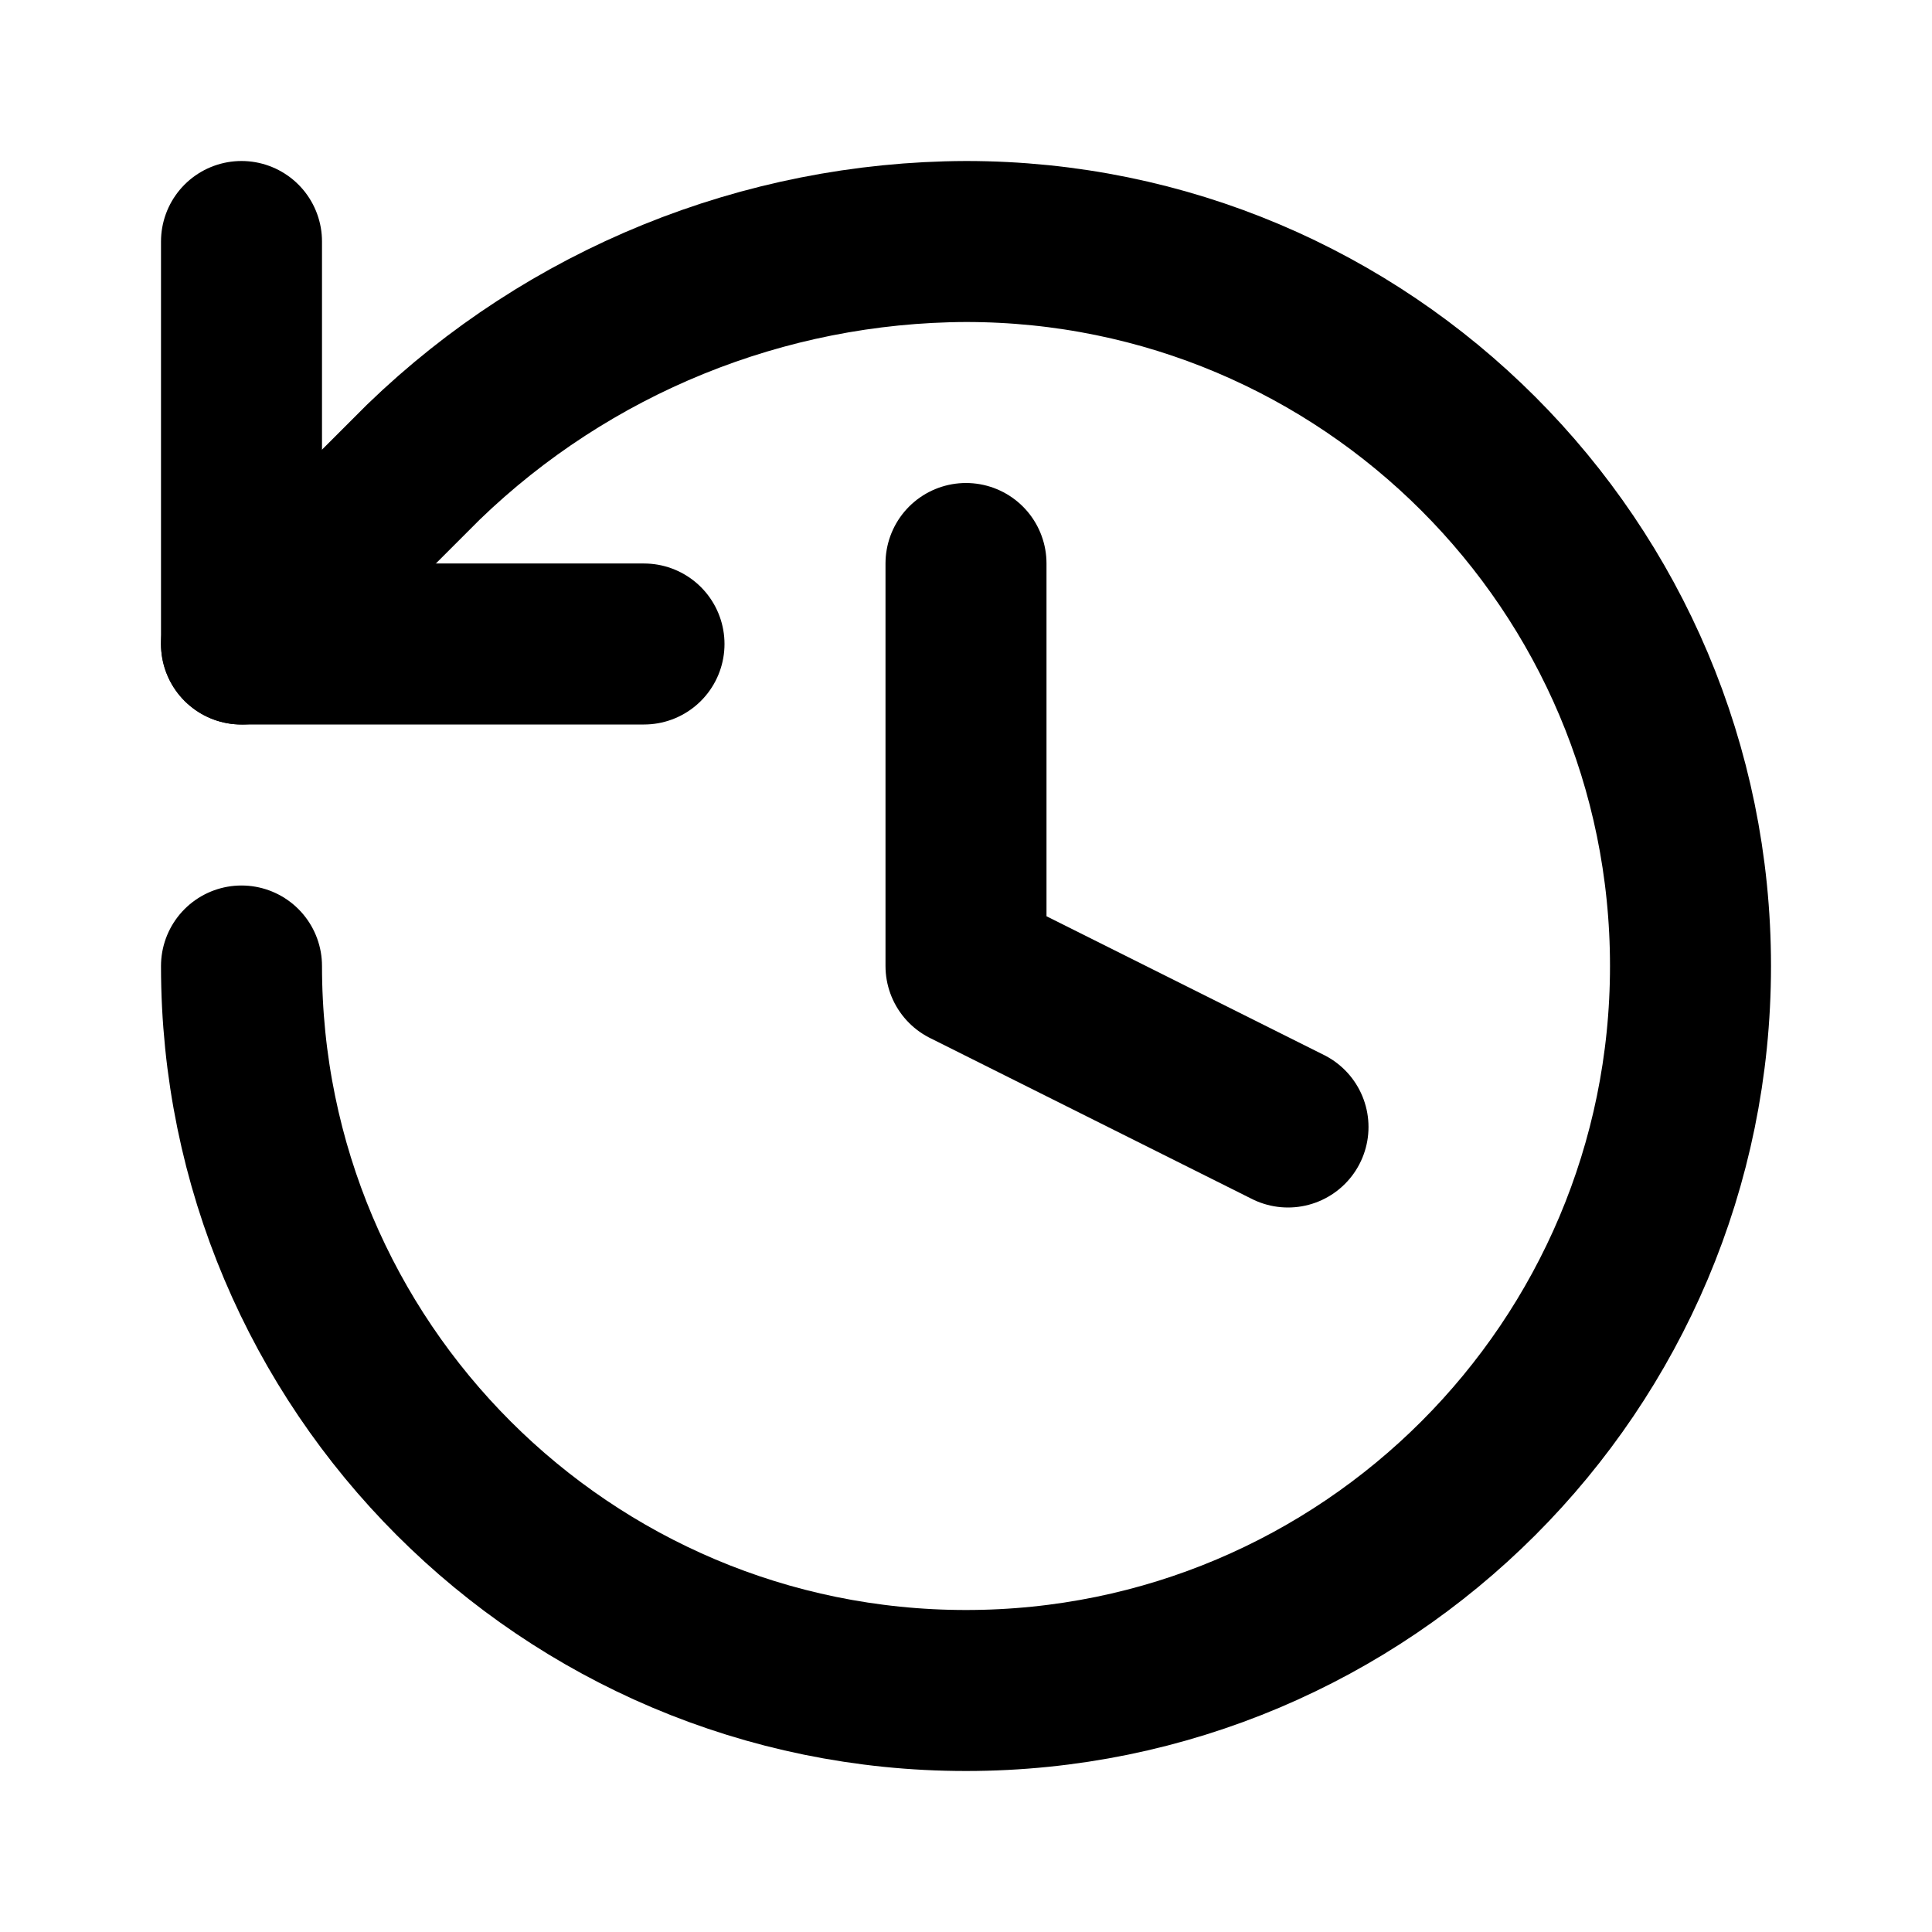
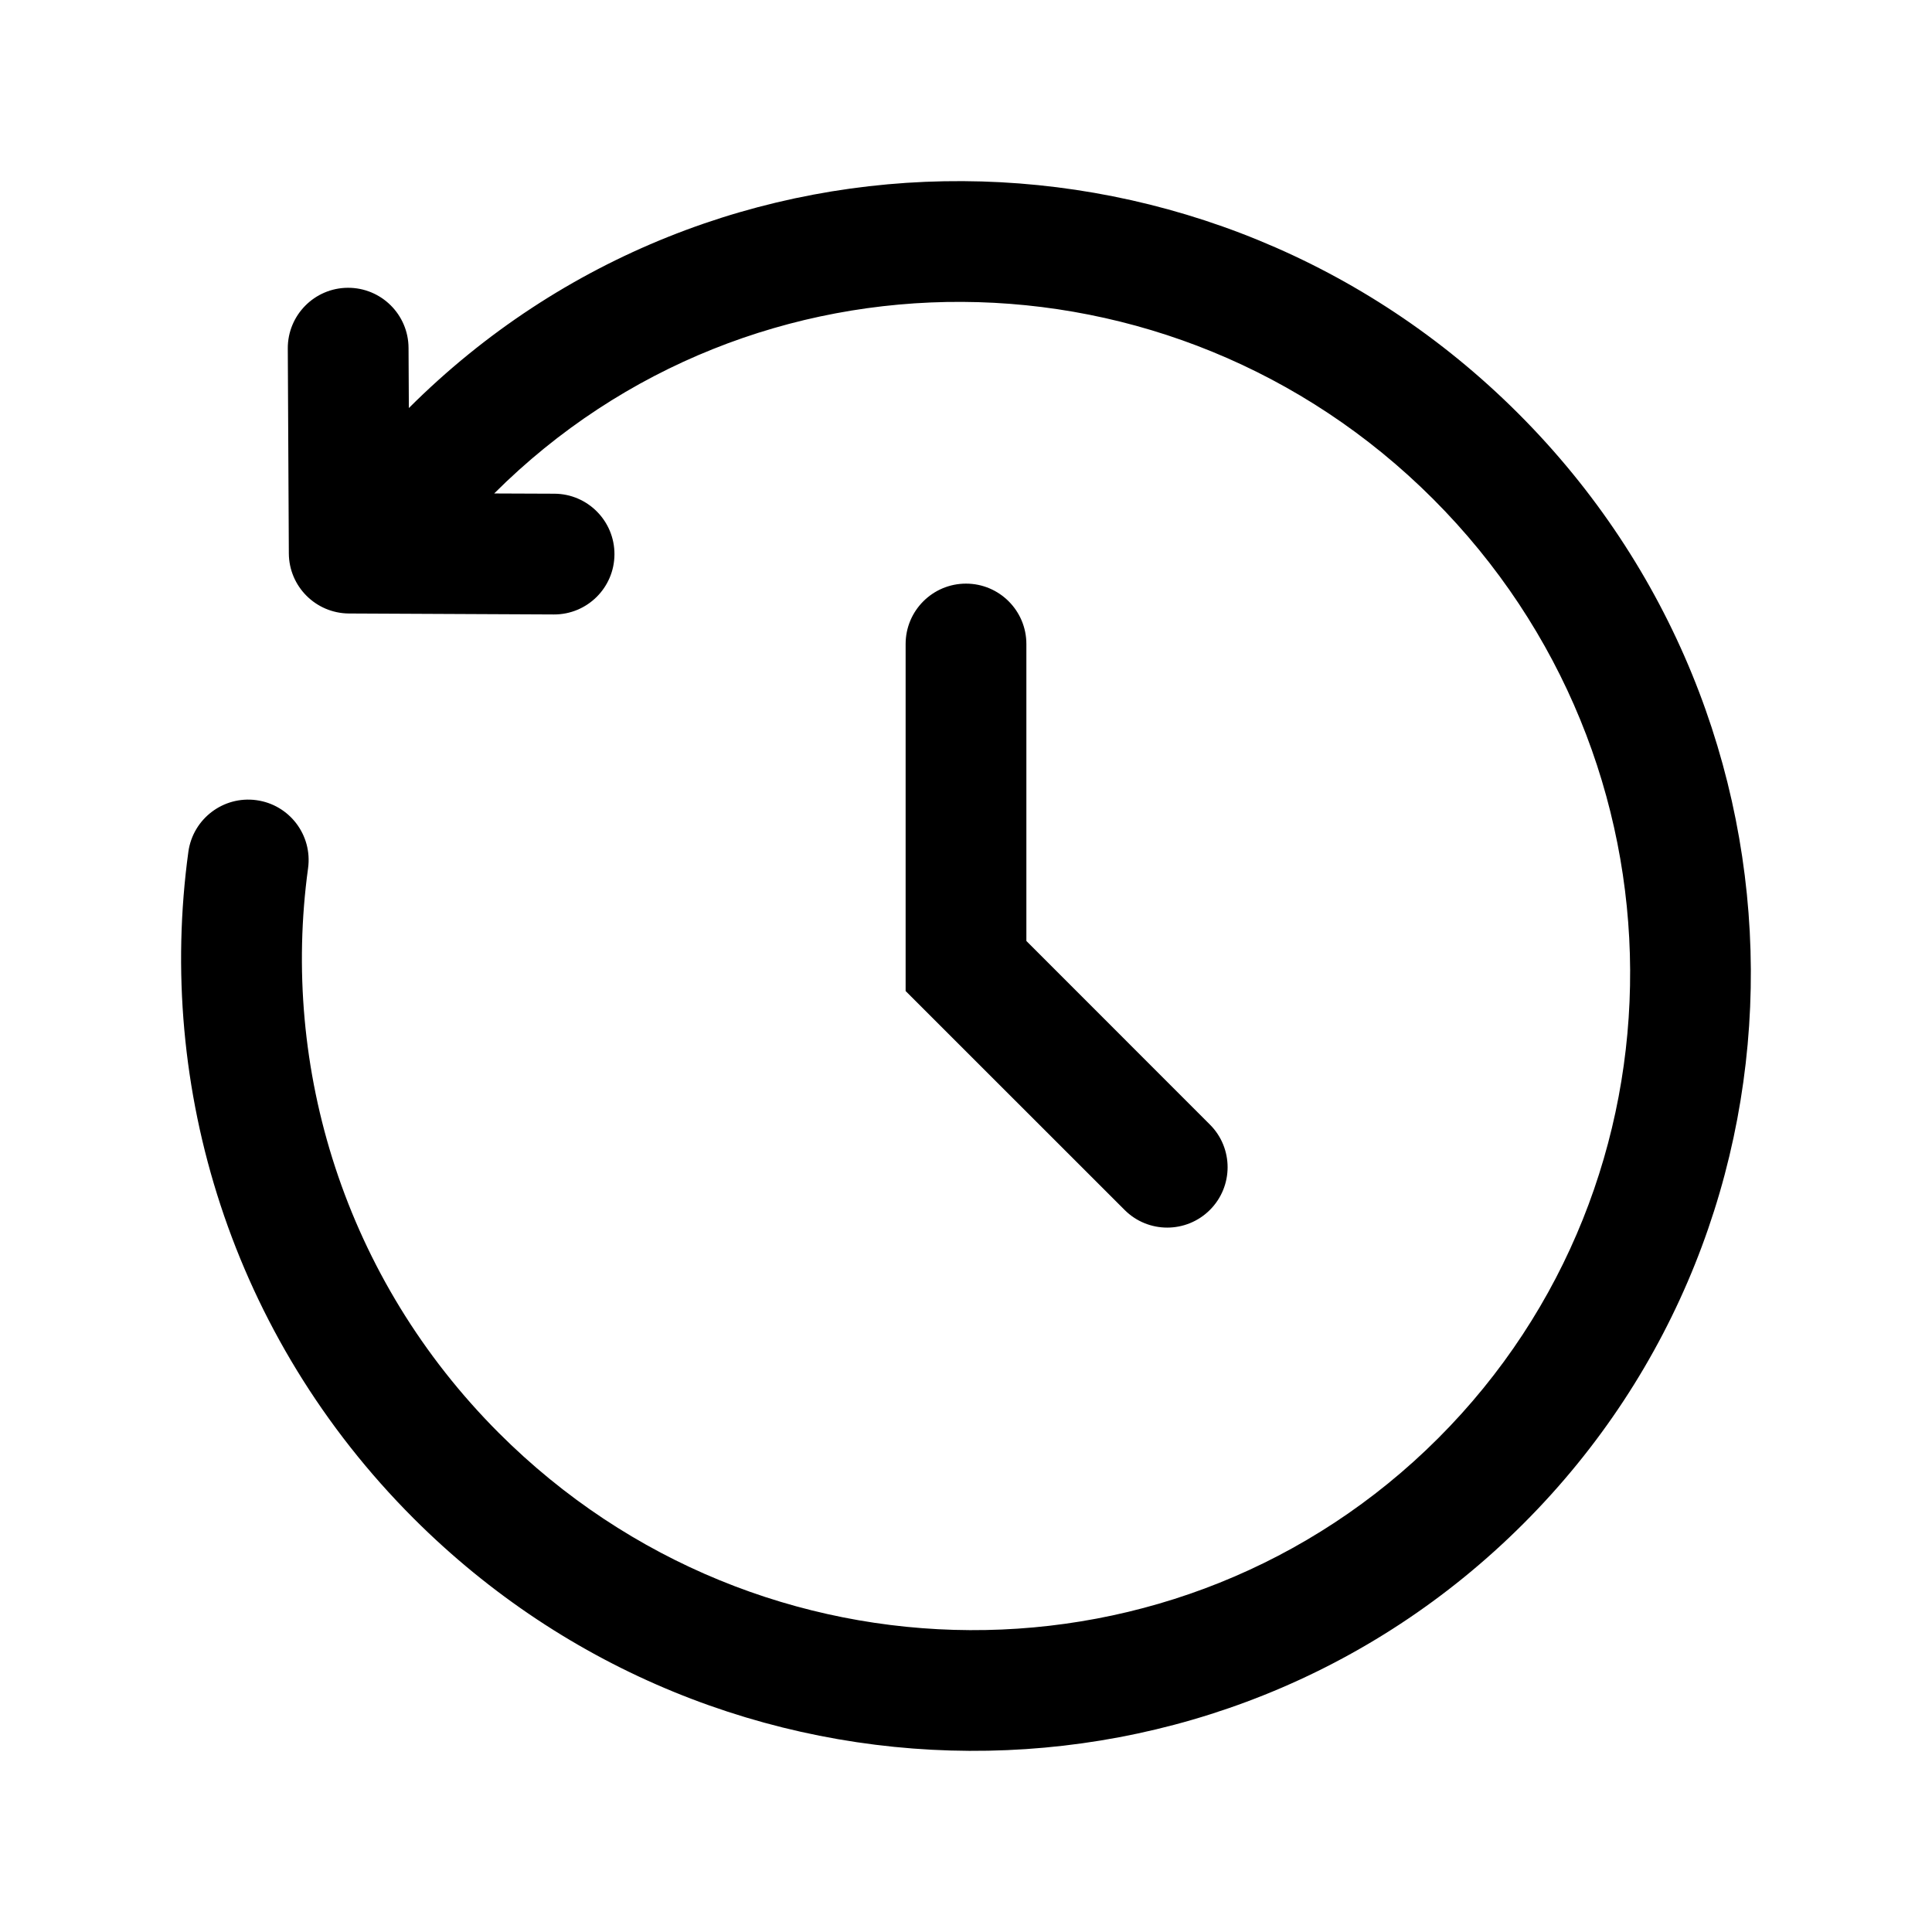
- <svg xmlns="http://www.w3.org/2000/svg" viewBox="0 0 24 24" fill="none" stroke="currentColor" stroke-width="2" stroke-linecap="round" stroke-linejoin="round">
-   <path d="M3 12a9 9 0 1 0 9-9 9.75 9.75 0 0 0-6.74 2.74L3 8" />
-   <path d="M3 3v5h5" />
-   <path d="M12 7v5l4 2" />
+ <svg xmlns="http://www.w3.org/2000/svg" viewBox="0 0 24 24" fill="none">
+   <path fill-rule="evenodd" clip-rule="evenodd" d="M5.079 5.069C8.874 1.279 15.044 1.319 18.862 5.138C22.682 8.958 22.721 15.131 18.926 18.926C15.131 22.721 8.958 22.682 5.138 18.862C2.874 16.598 1.939 13.51 2.34 10.581C2.397 10.171 2.775 9.884 3.185 9.94C3.596 9.996 3.883 10.374 3.827 10.785C3.487 13.265 4.278 15.881 6.198 17.802C9.443 21.046 14.666 21.065 17.866 17.866C21.065 14.666 21.046 9.443 17.802 6.198C14.559 2.956 9.339 2.935 6.139 6.13L6.887 6.133C7.301 6.135 7.635 6.473 7.633 6.887C7.631 7.301 7.294 7.635 6.88 7.633L4.334 7.621C3.923 7.618 3.59 7.286 3.588 6.874L3.575 4.329C3.573 3.915 3.907 3.577 4.321 3.575C4.735 3.573 5.073 3.907 5.075 4.321L5.079 5.069ZM12 7.25C12.414 7.25 12.75 7.586 12.75 8V11.689L15.03 13.97C15.323 14.262 15.323 14.737 15.03 15.03C14.737 15.323 14.262 15.323 13.97 15.03L11.25 12.311V8C11.25 7.586 11.586 7.25 12 7.25Z" fill="currentColor" />
</svg>
